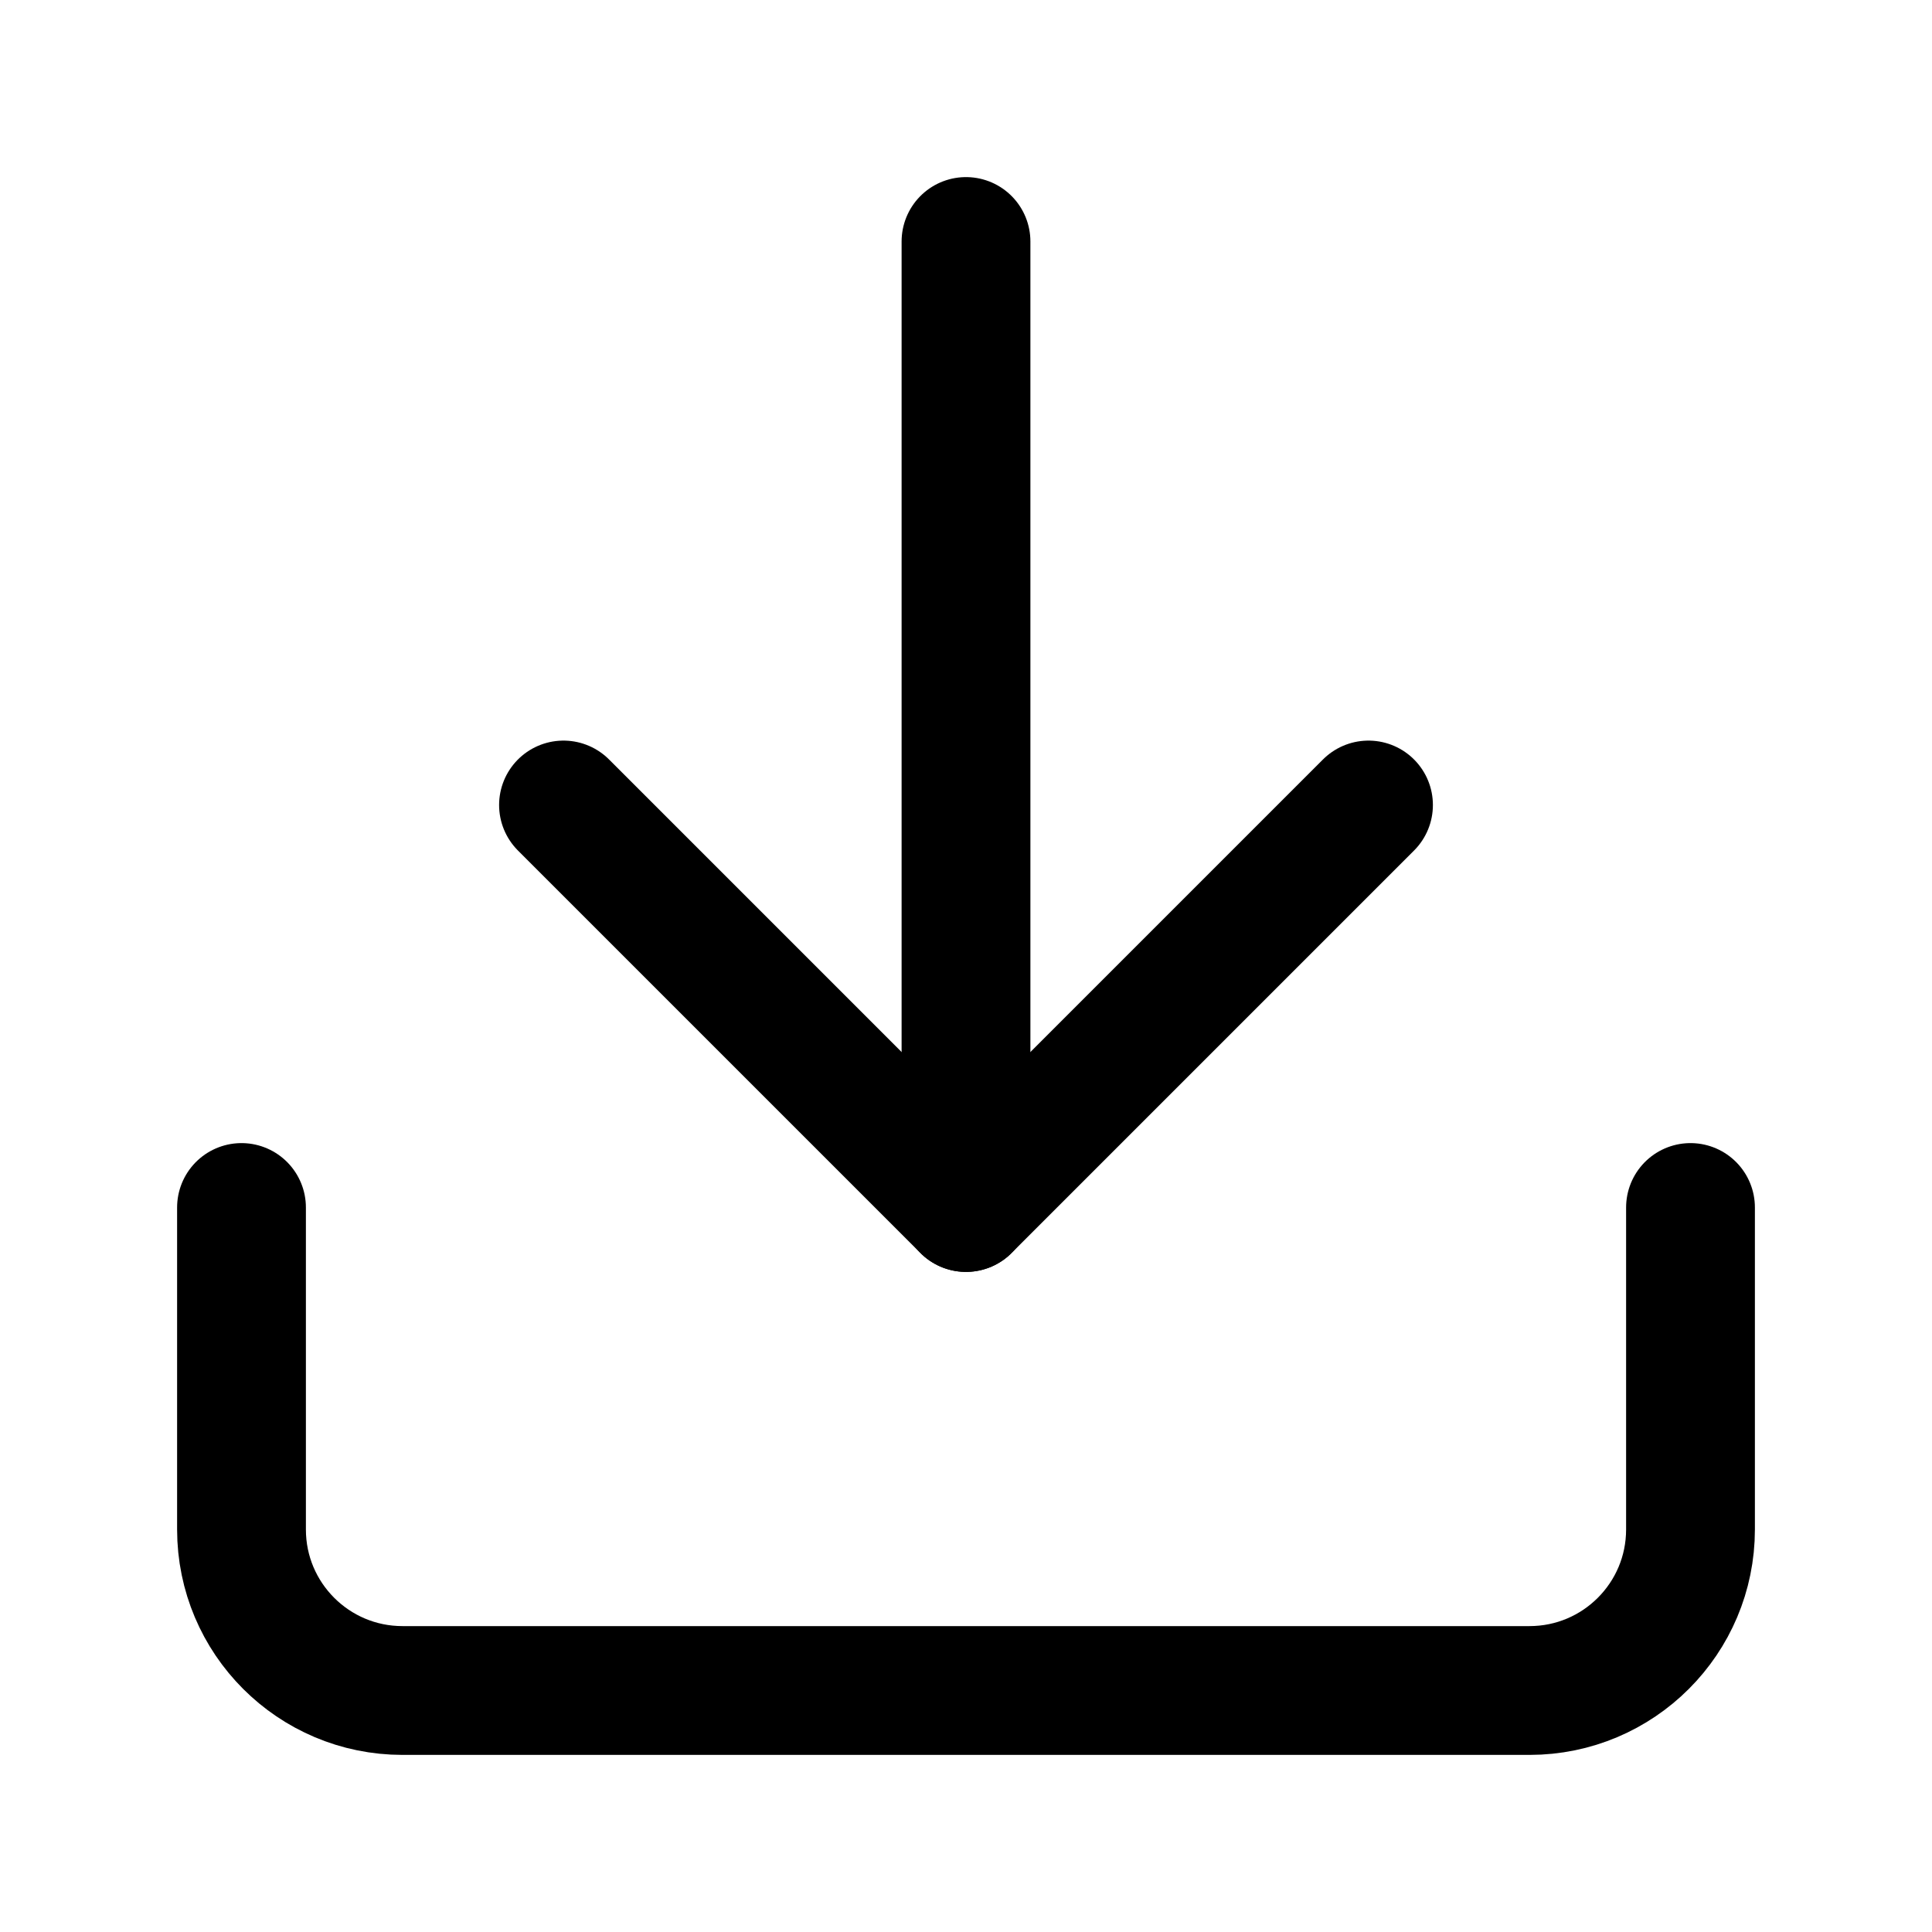
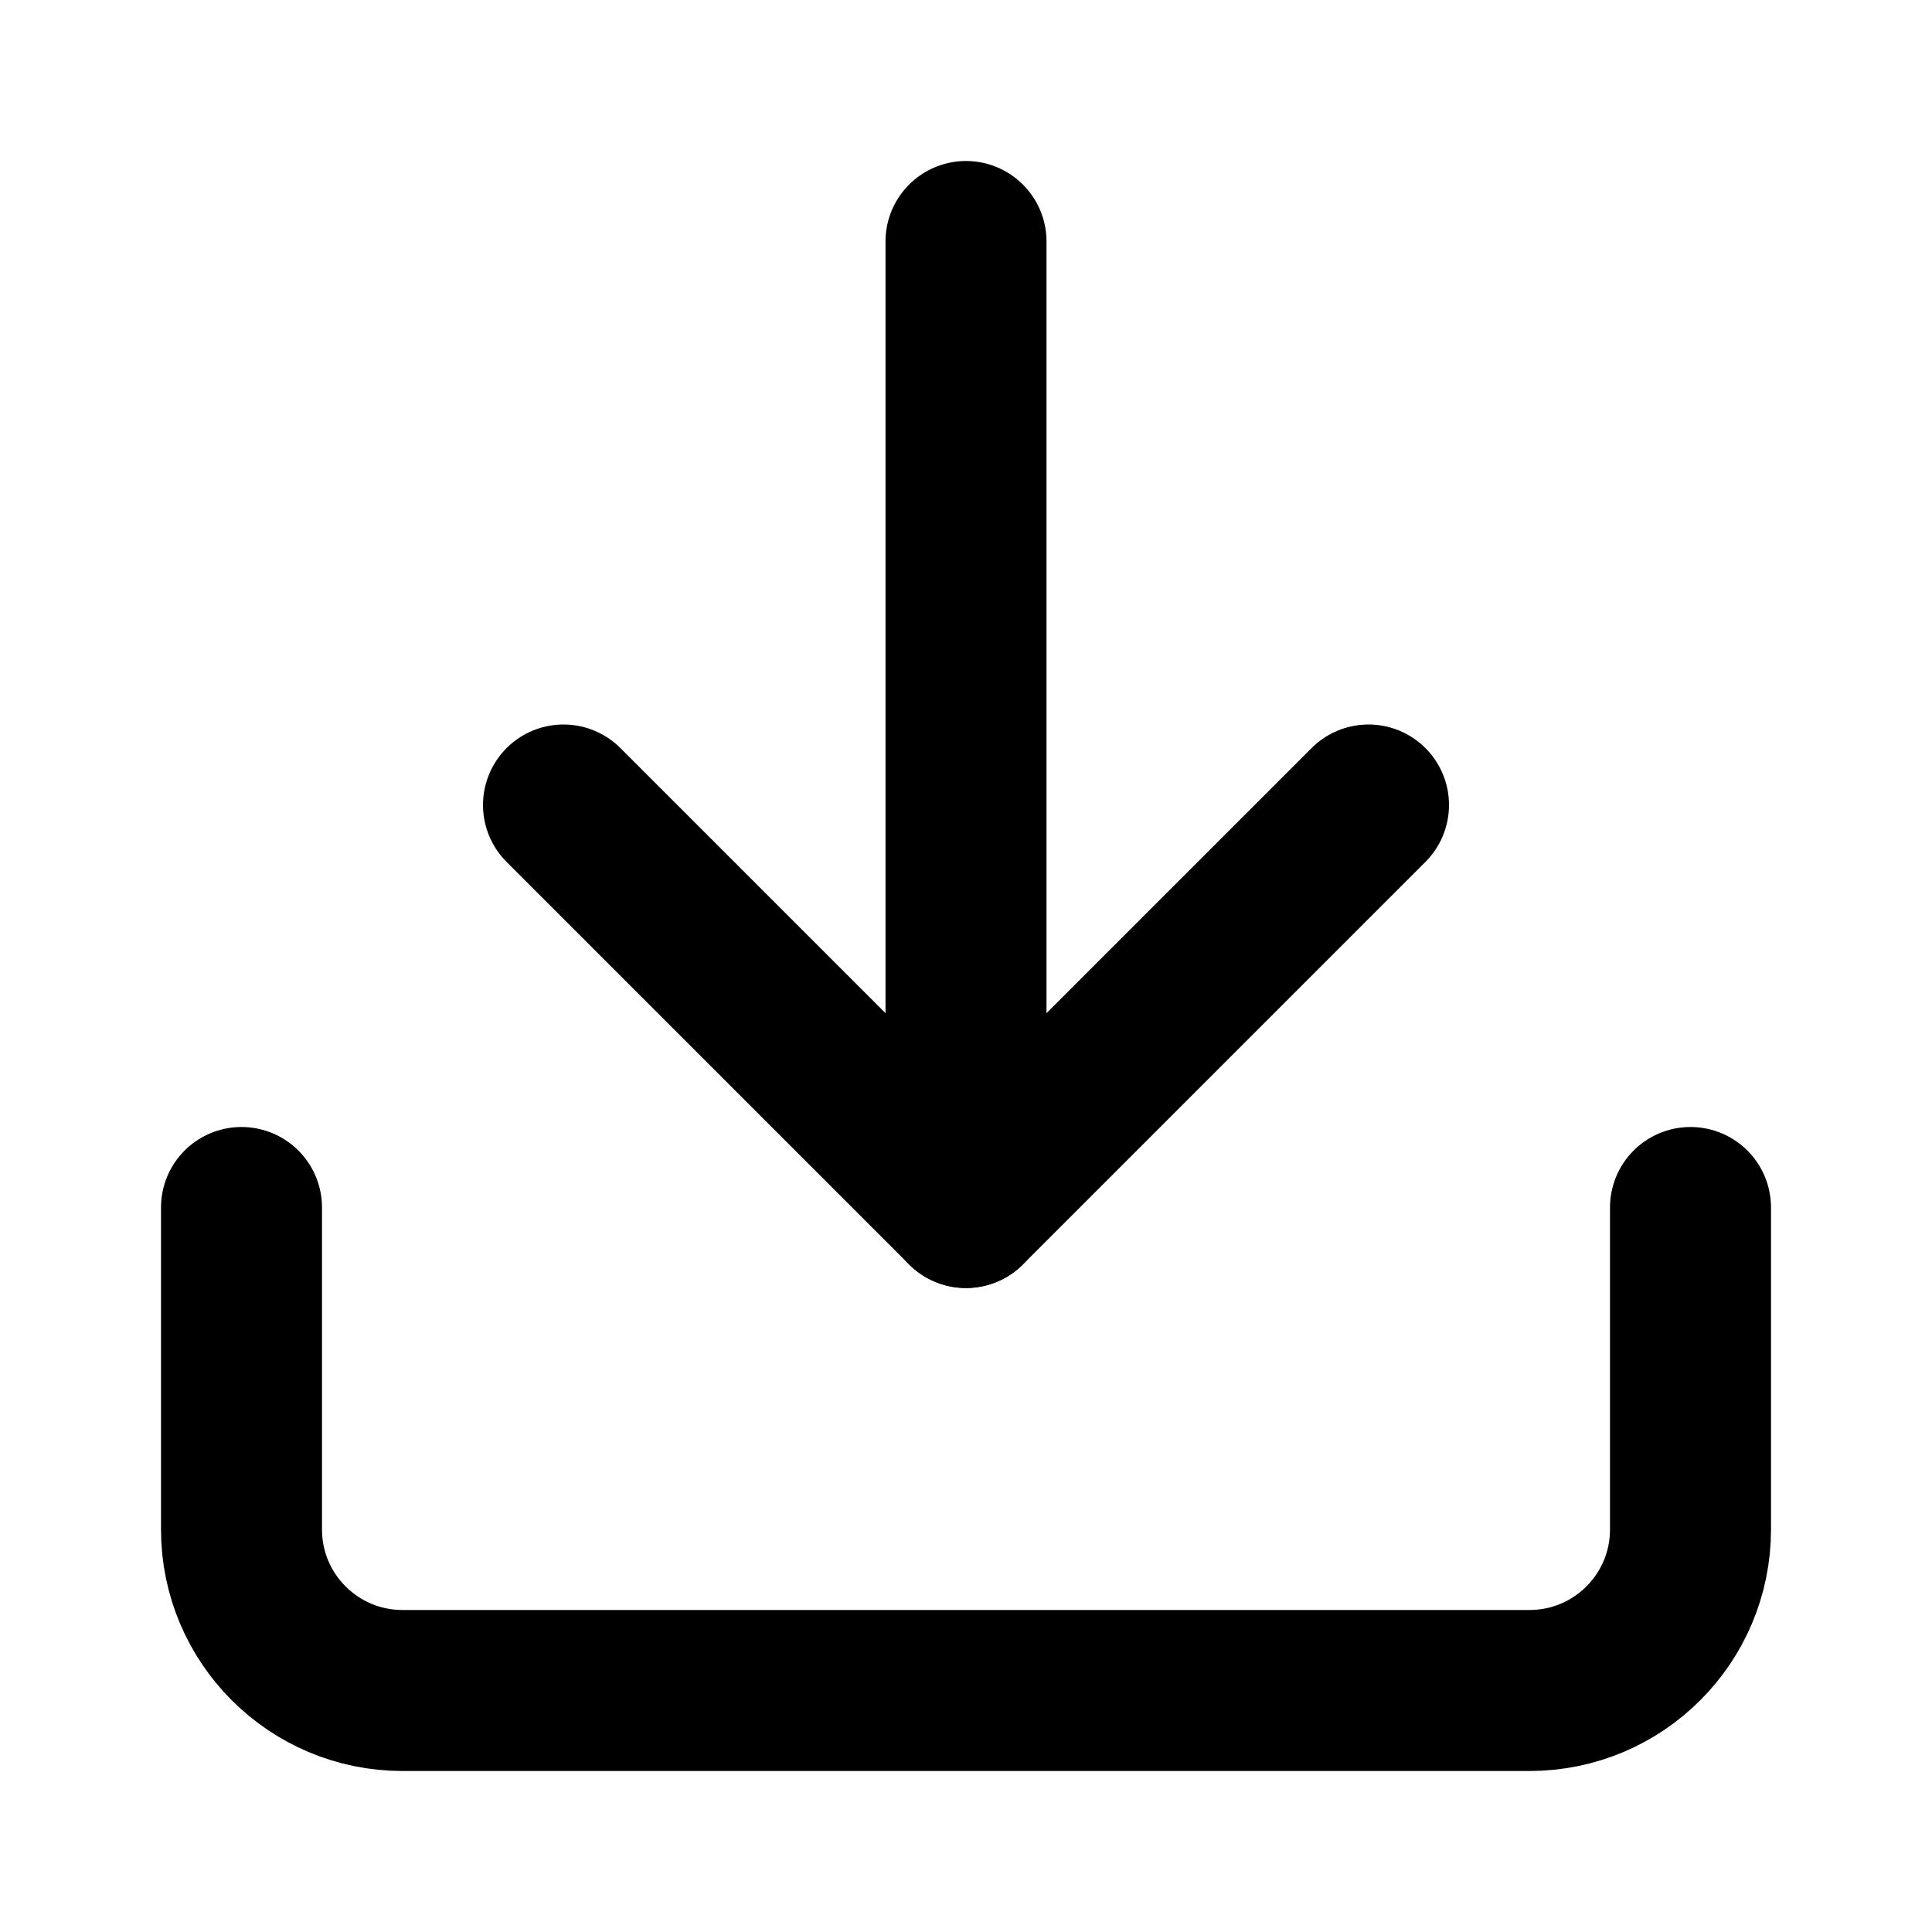
- <svg xmlns="http://www.w3.org/2000/svg" width="18" height="18" viewBox="0 0 24 24" fill="none" stroke="currentColor" stroke-width="1.6" stroke-linecap="round" stroke-linejoin="round" class="lucide lucide-download">
+ <svg xmlns="http://www.w3.org/2000/svg" width="24" height="24" viewBox="0 0 24 24" fill="none" stroke="currentColor" stroke-width="2" stroke-linecap="round" stroke-linejoin="round" class="lucide lucide-download">
  <path d="M21 15v4a2 2 0 0 1-2 2H5a2 2 0 0 1-2-2v-4" />
  <polyline points="7 10 12 15 17 10" />
  <line x1="12" x2="12" y1="15" y2="3" />
</svg>
